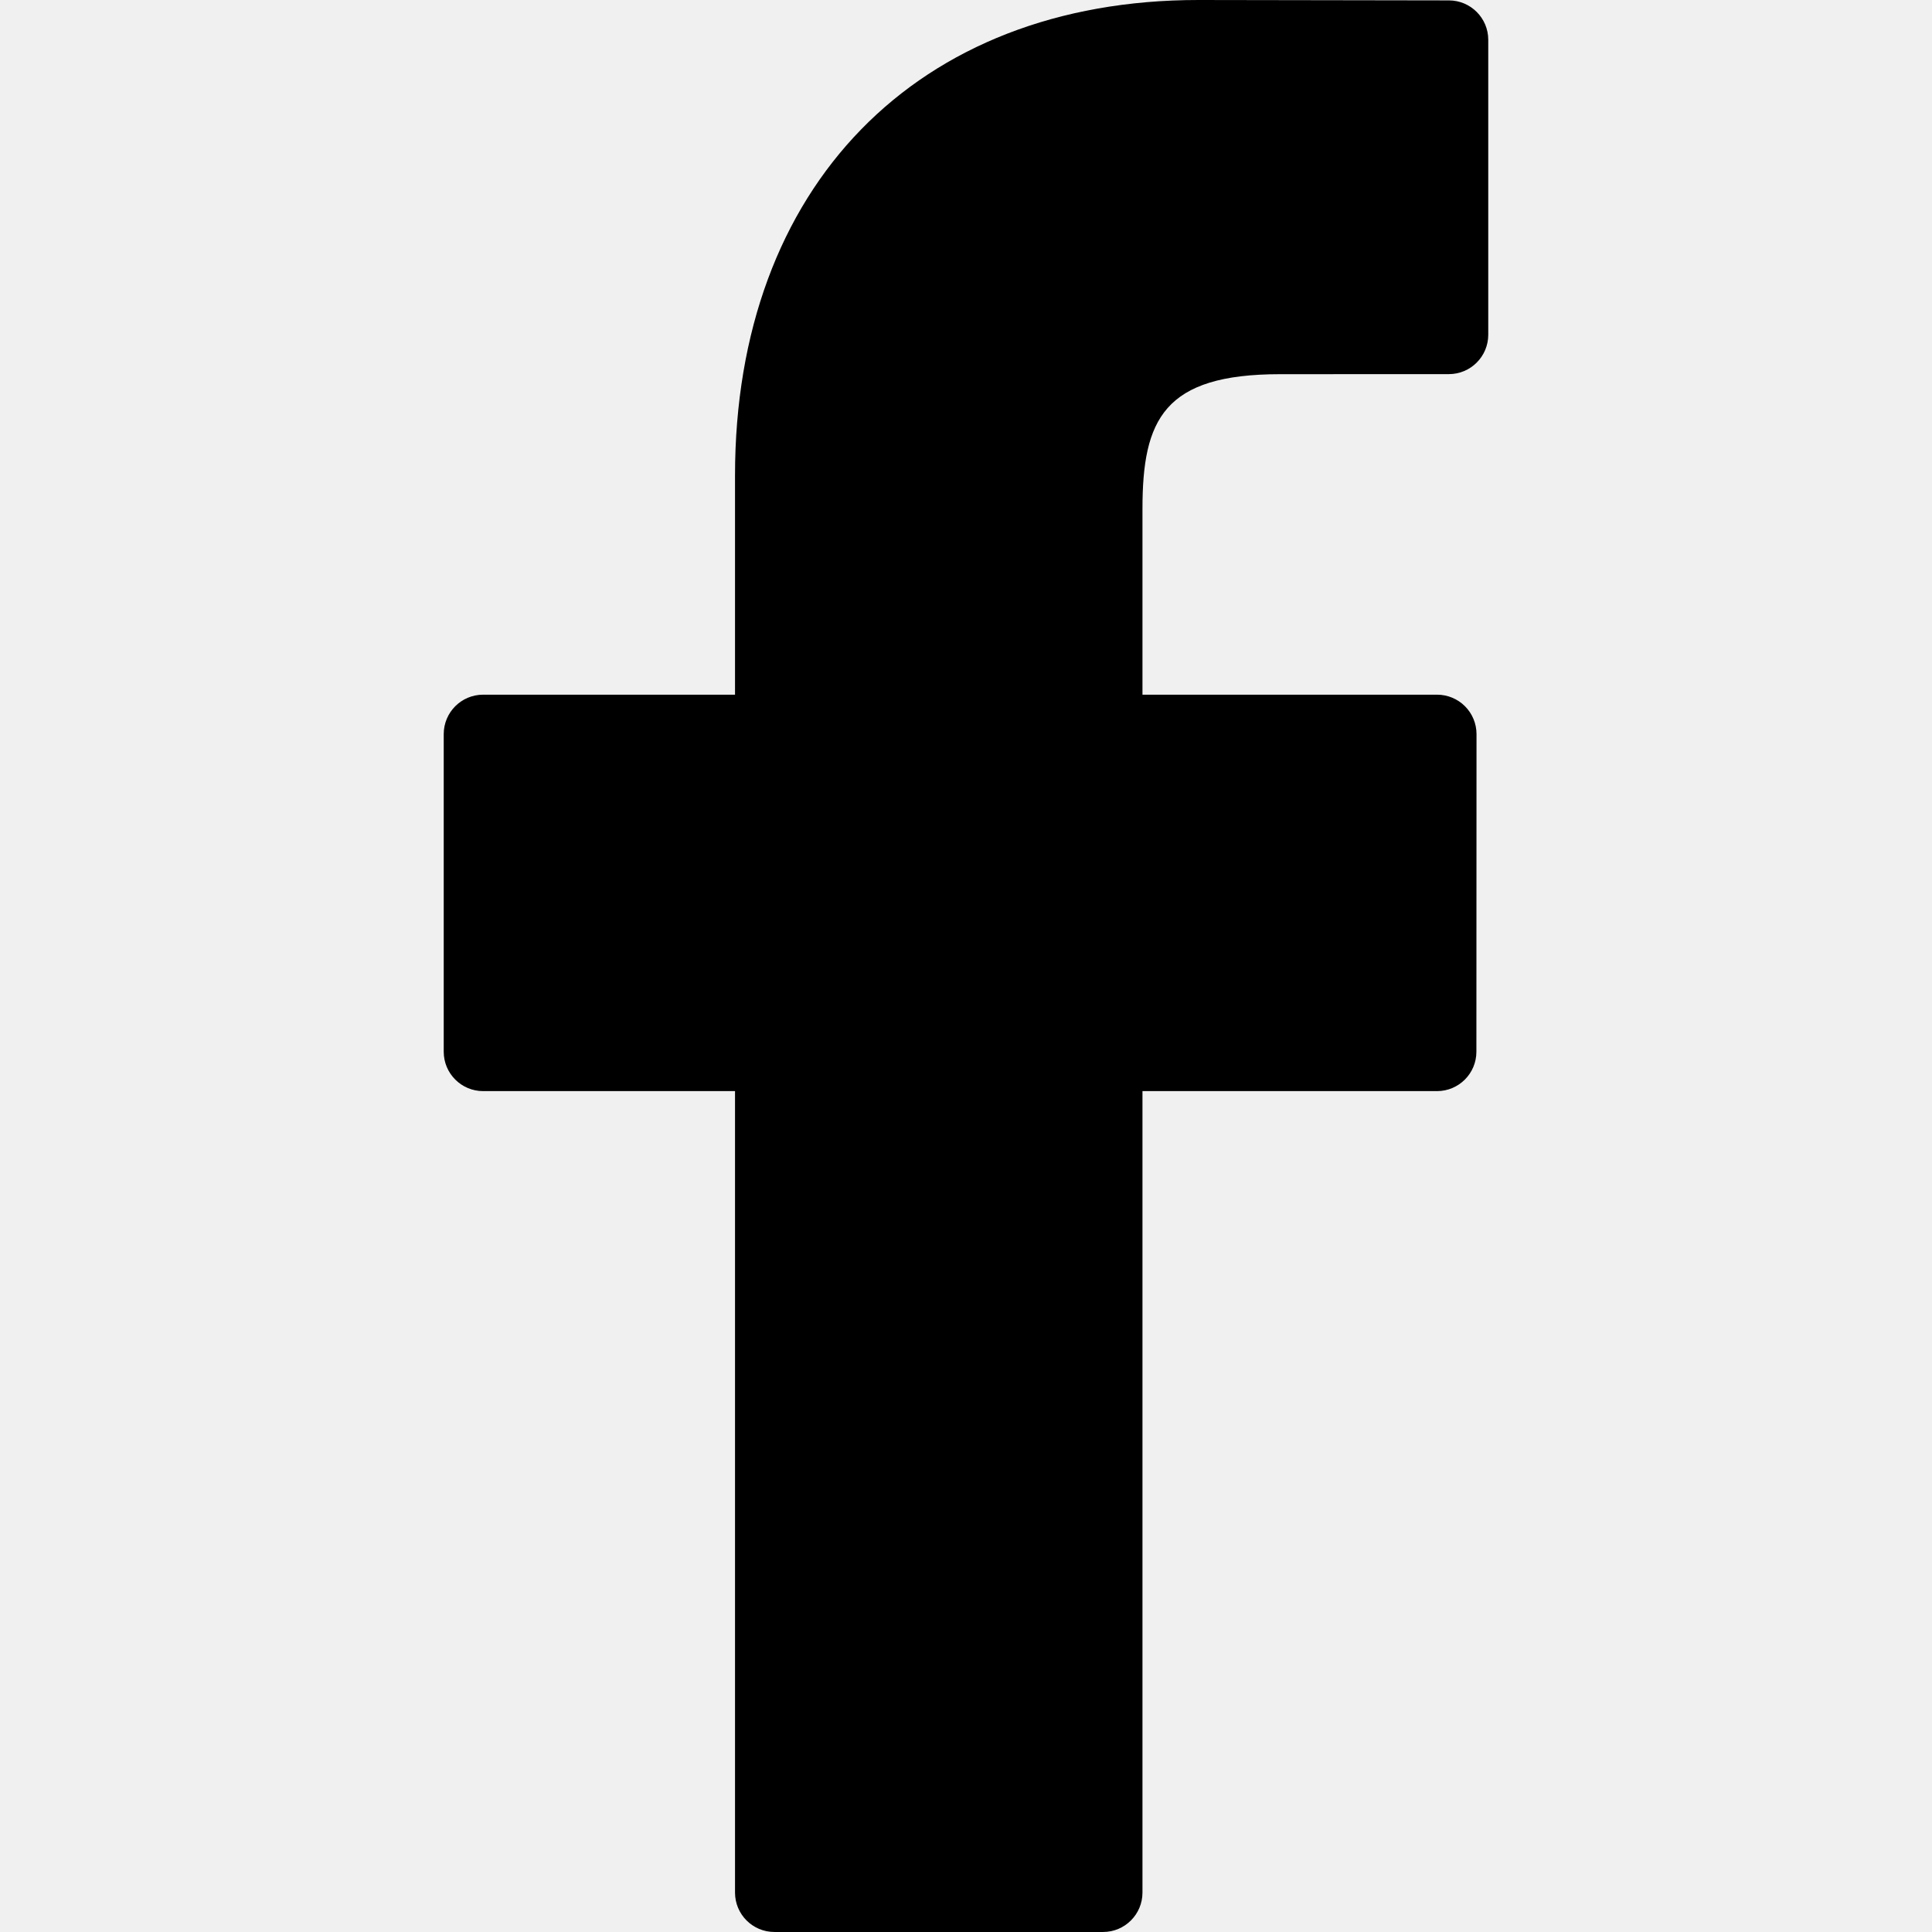
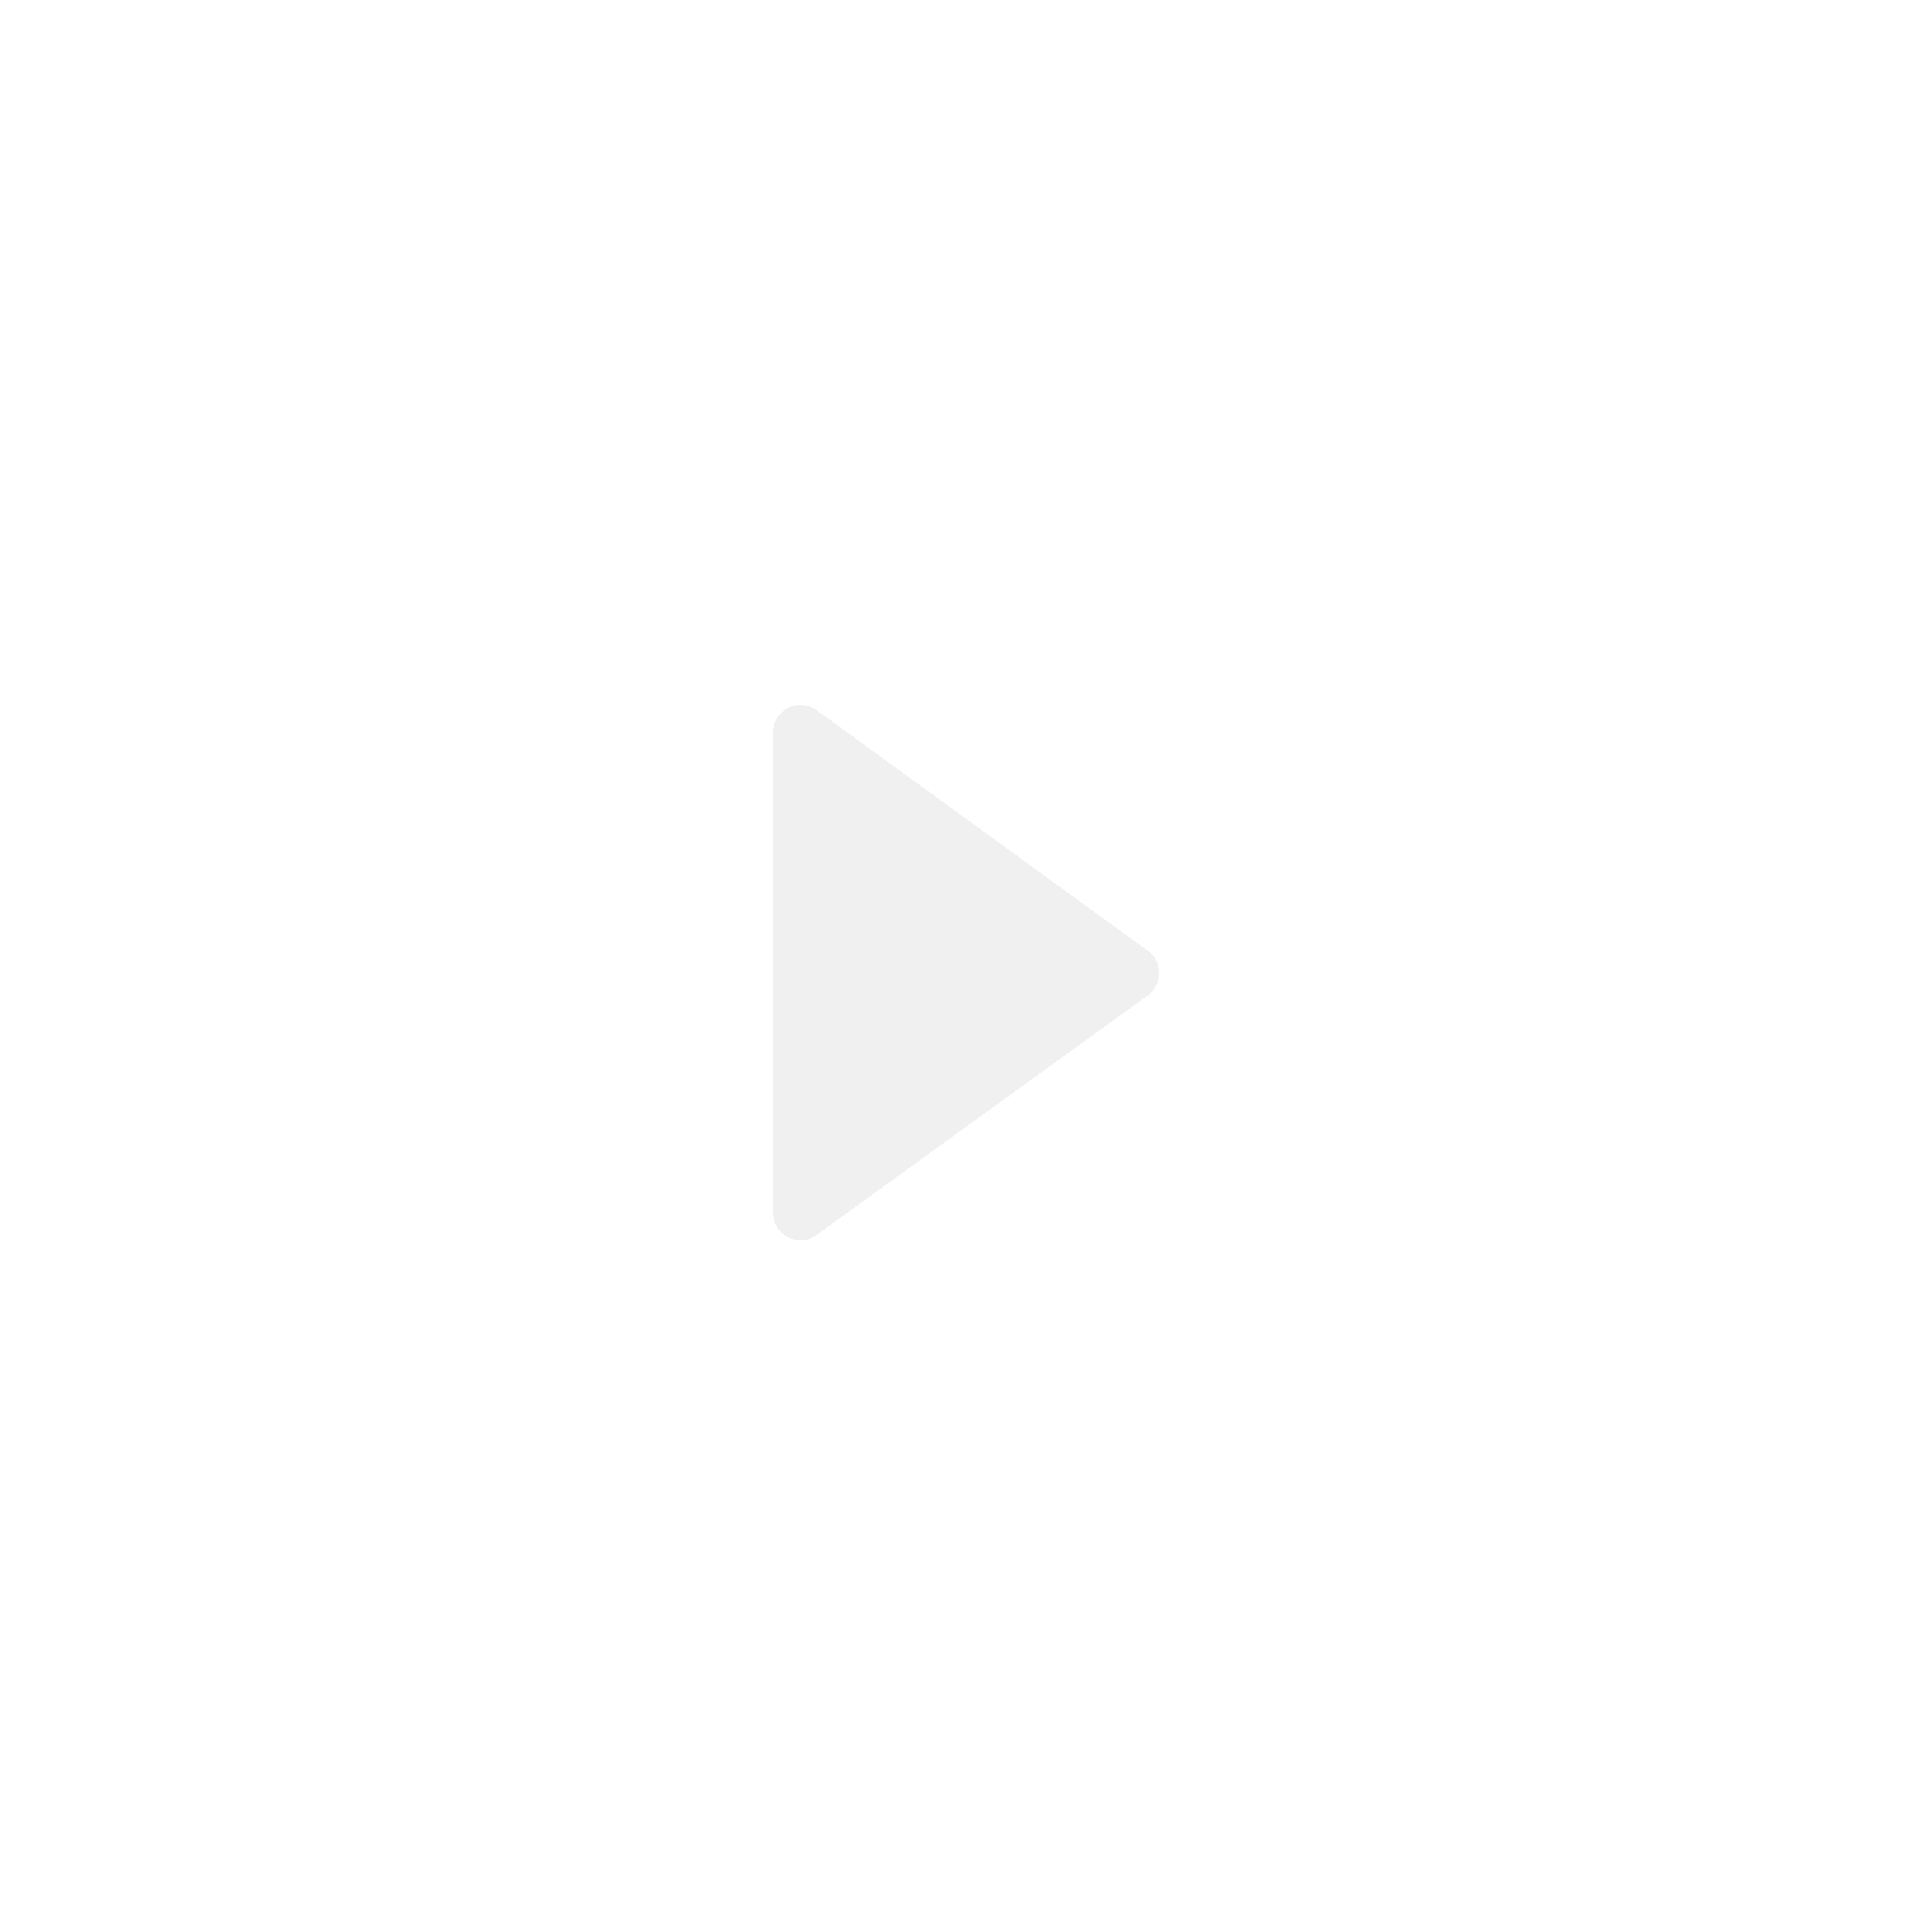
- <svg xmlns="http://www.w3.org/2000/svg" version="1.1" class="svg-facebook" x="0px" y="0px" width="96.124px" height="96.123px" viewBox="0 0 96.124 96.123" style="enable-background:new 0 0 96.124 96.123;" xml:space="preserve">
+ <svg xmlns="http://www.w3.org/2000/svg" viewBox="0 0 75 75">
  <g>
-     <path d="M72.089,0.02L59.624,0C45.62,0,36.57,9.285,36.57,23.656v10.907H24.037c-1.083,0-1.96,0.878-1.96,1.961v15.803   c0,1.083,0.878,1.96,1.96,1.96h12.533v39.876c0,1.083,0.877,1.96,1.96,1.96h16.352c1.083,0,1.96-0.878,1.96-1.96V54.287h14.654   c1.083,0,1.96-0.877,1.96-1.96l0.006-15.803c0-0.52-0.207-1.018-0.574-1.386c-0.367-0.368-0.867-0.575-1.387-0.575H56.842v-9.246   c0-4.444,1.059-6.7,6.848-6.7l8.397-0.003c1.082,0,1.959-0.878,1.959-1.96V1.98C74.046,0.899,73.17,0.022,72.089,0.02z" />
+     <path d="M0,0V75H75V0ZM44.46,38.71,31.62,48A1.08,1.08,0,0,1,30,47.1V28.44a1.07,1.07,0,0,1,.54-.93,1,1,0,0,1,.54-.15,1.08,1.08,0,0,1,.54.15l12.84,9.33a1.08,1.08,0,0,1,.54.93A1.1,1.1,0,0,1,44.46,38.71Z" fill="#fff" />
  </g>
</svg>
